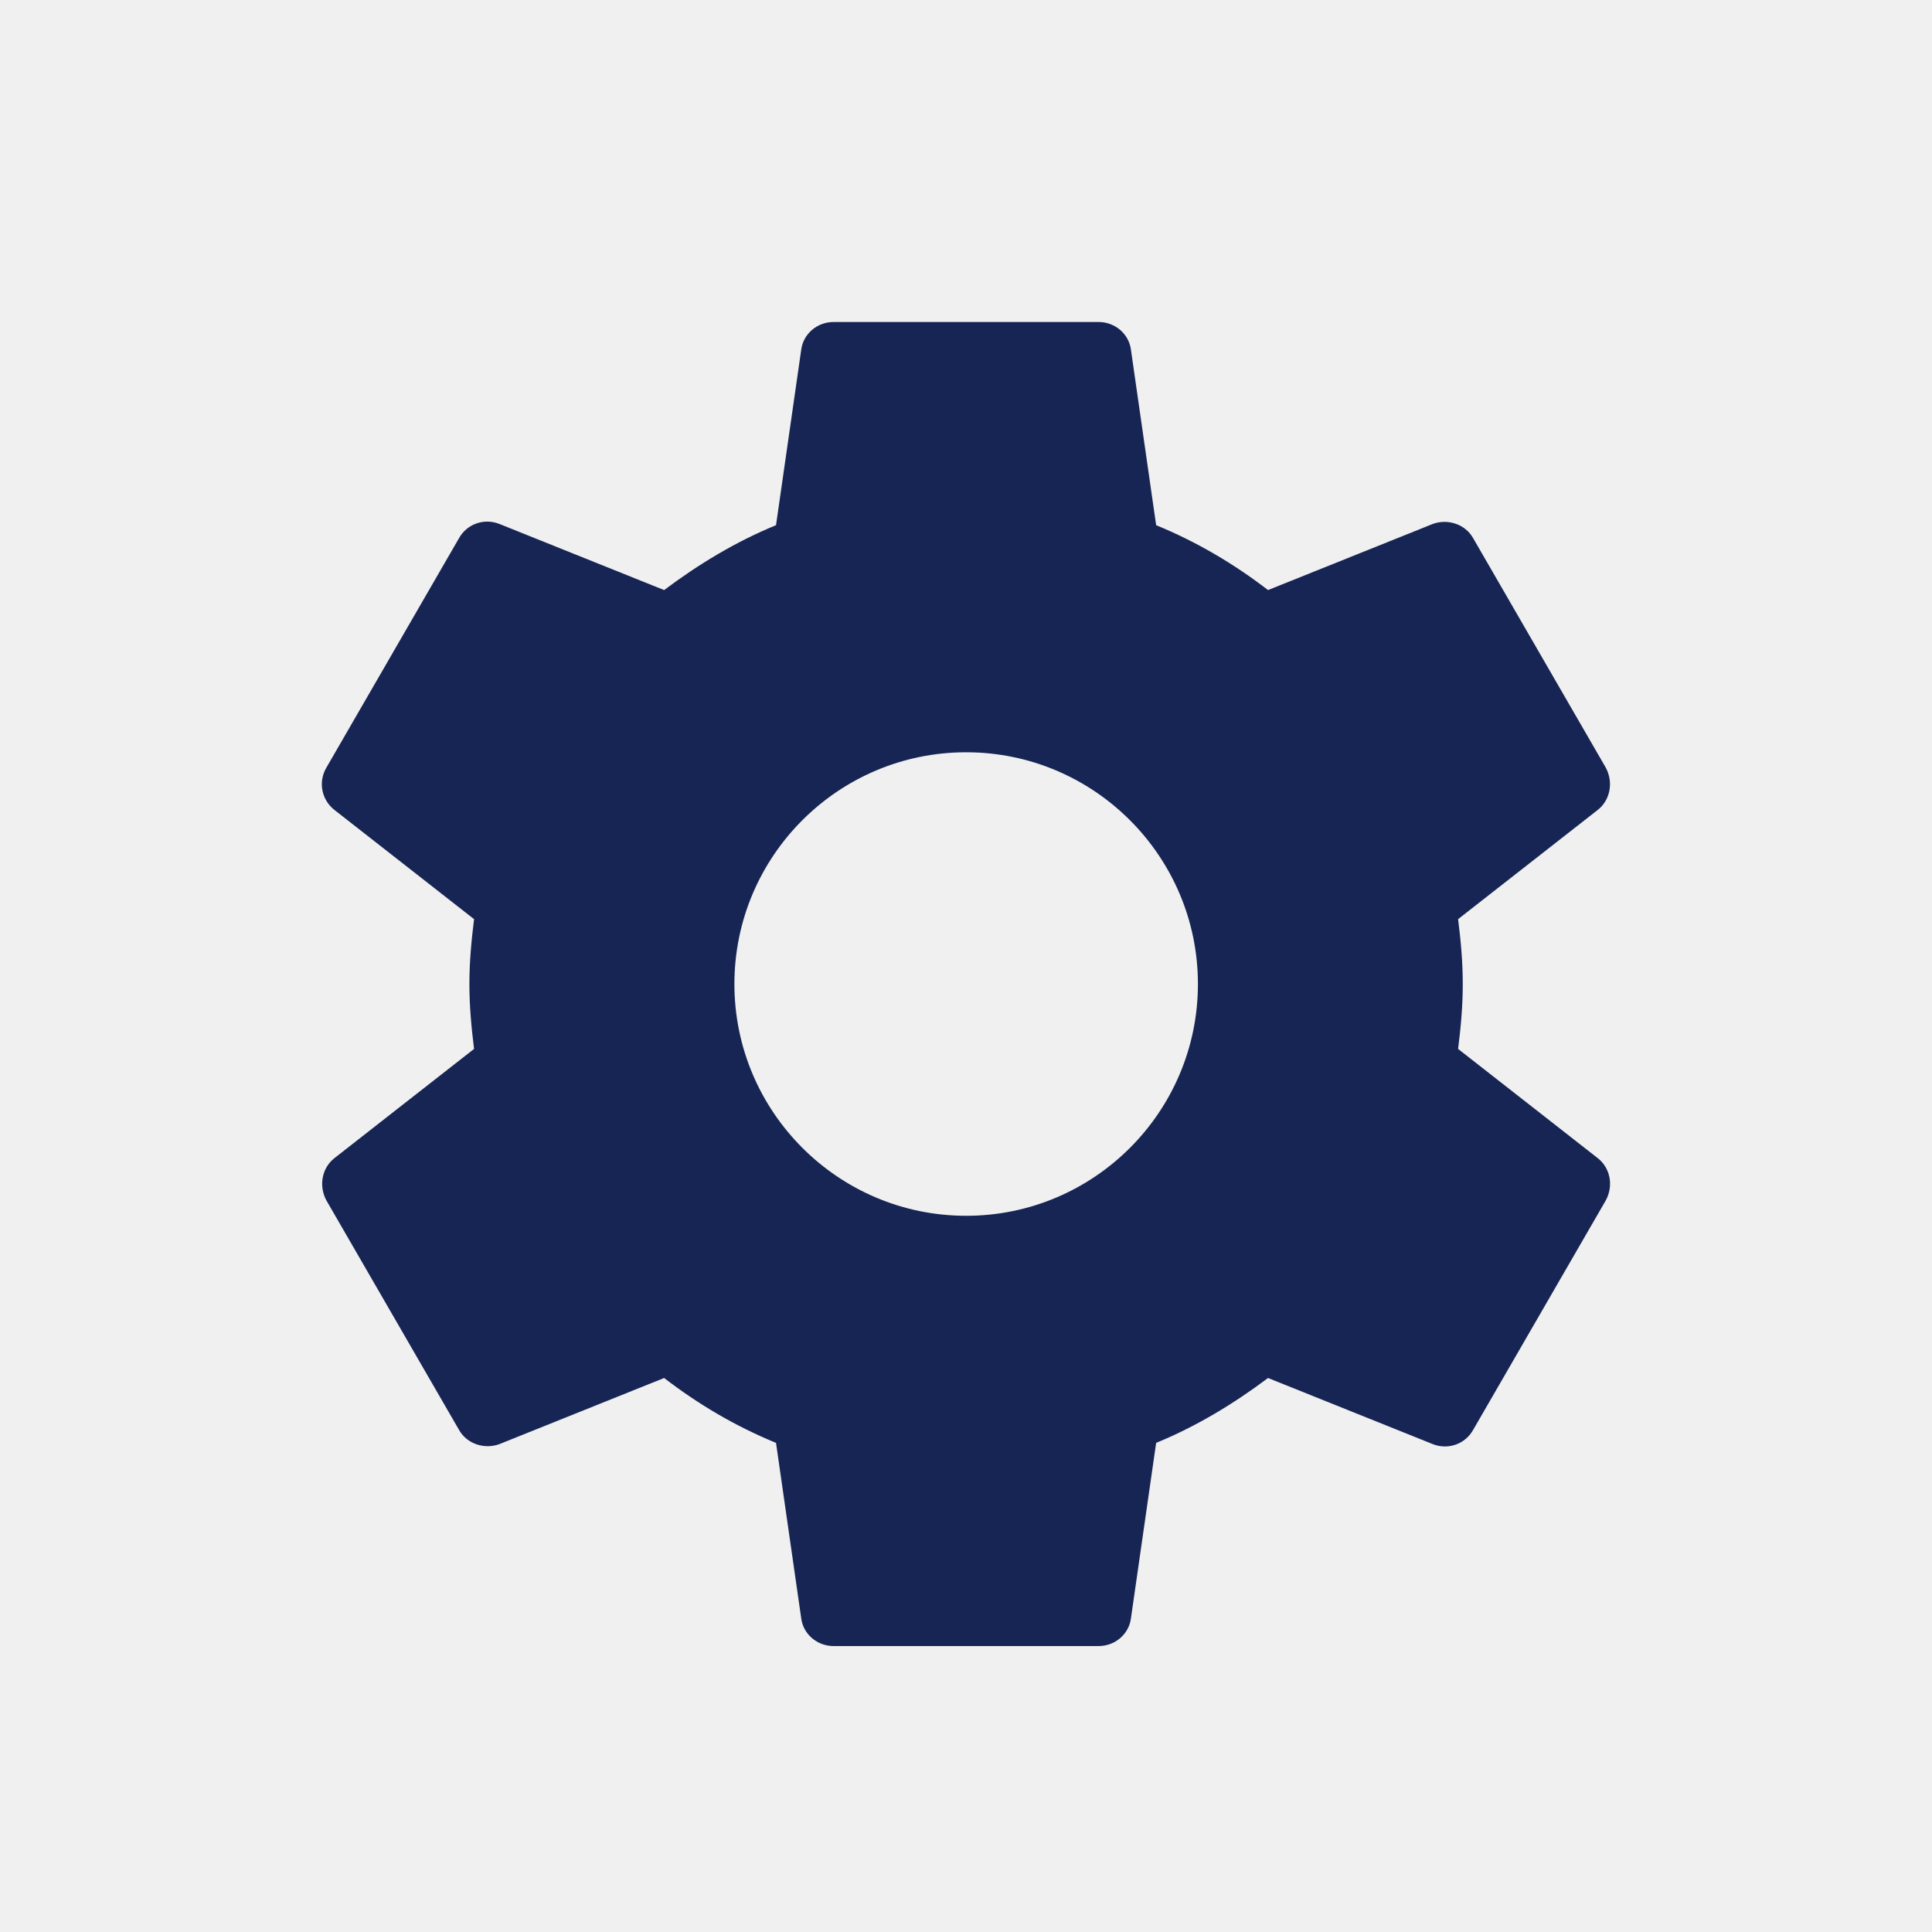
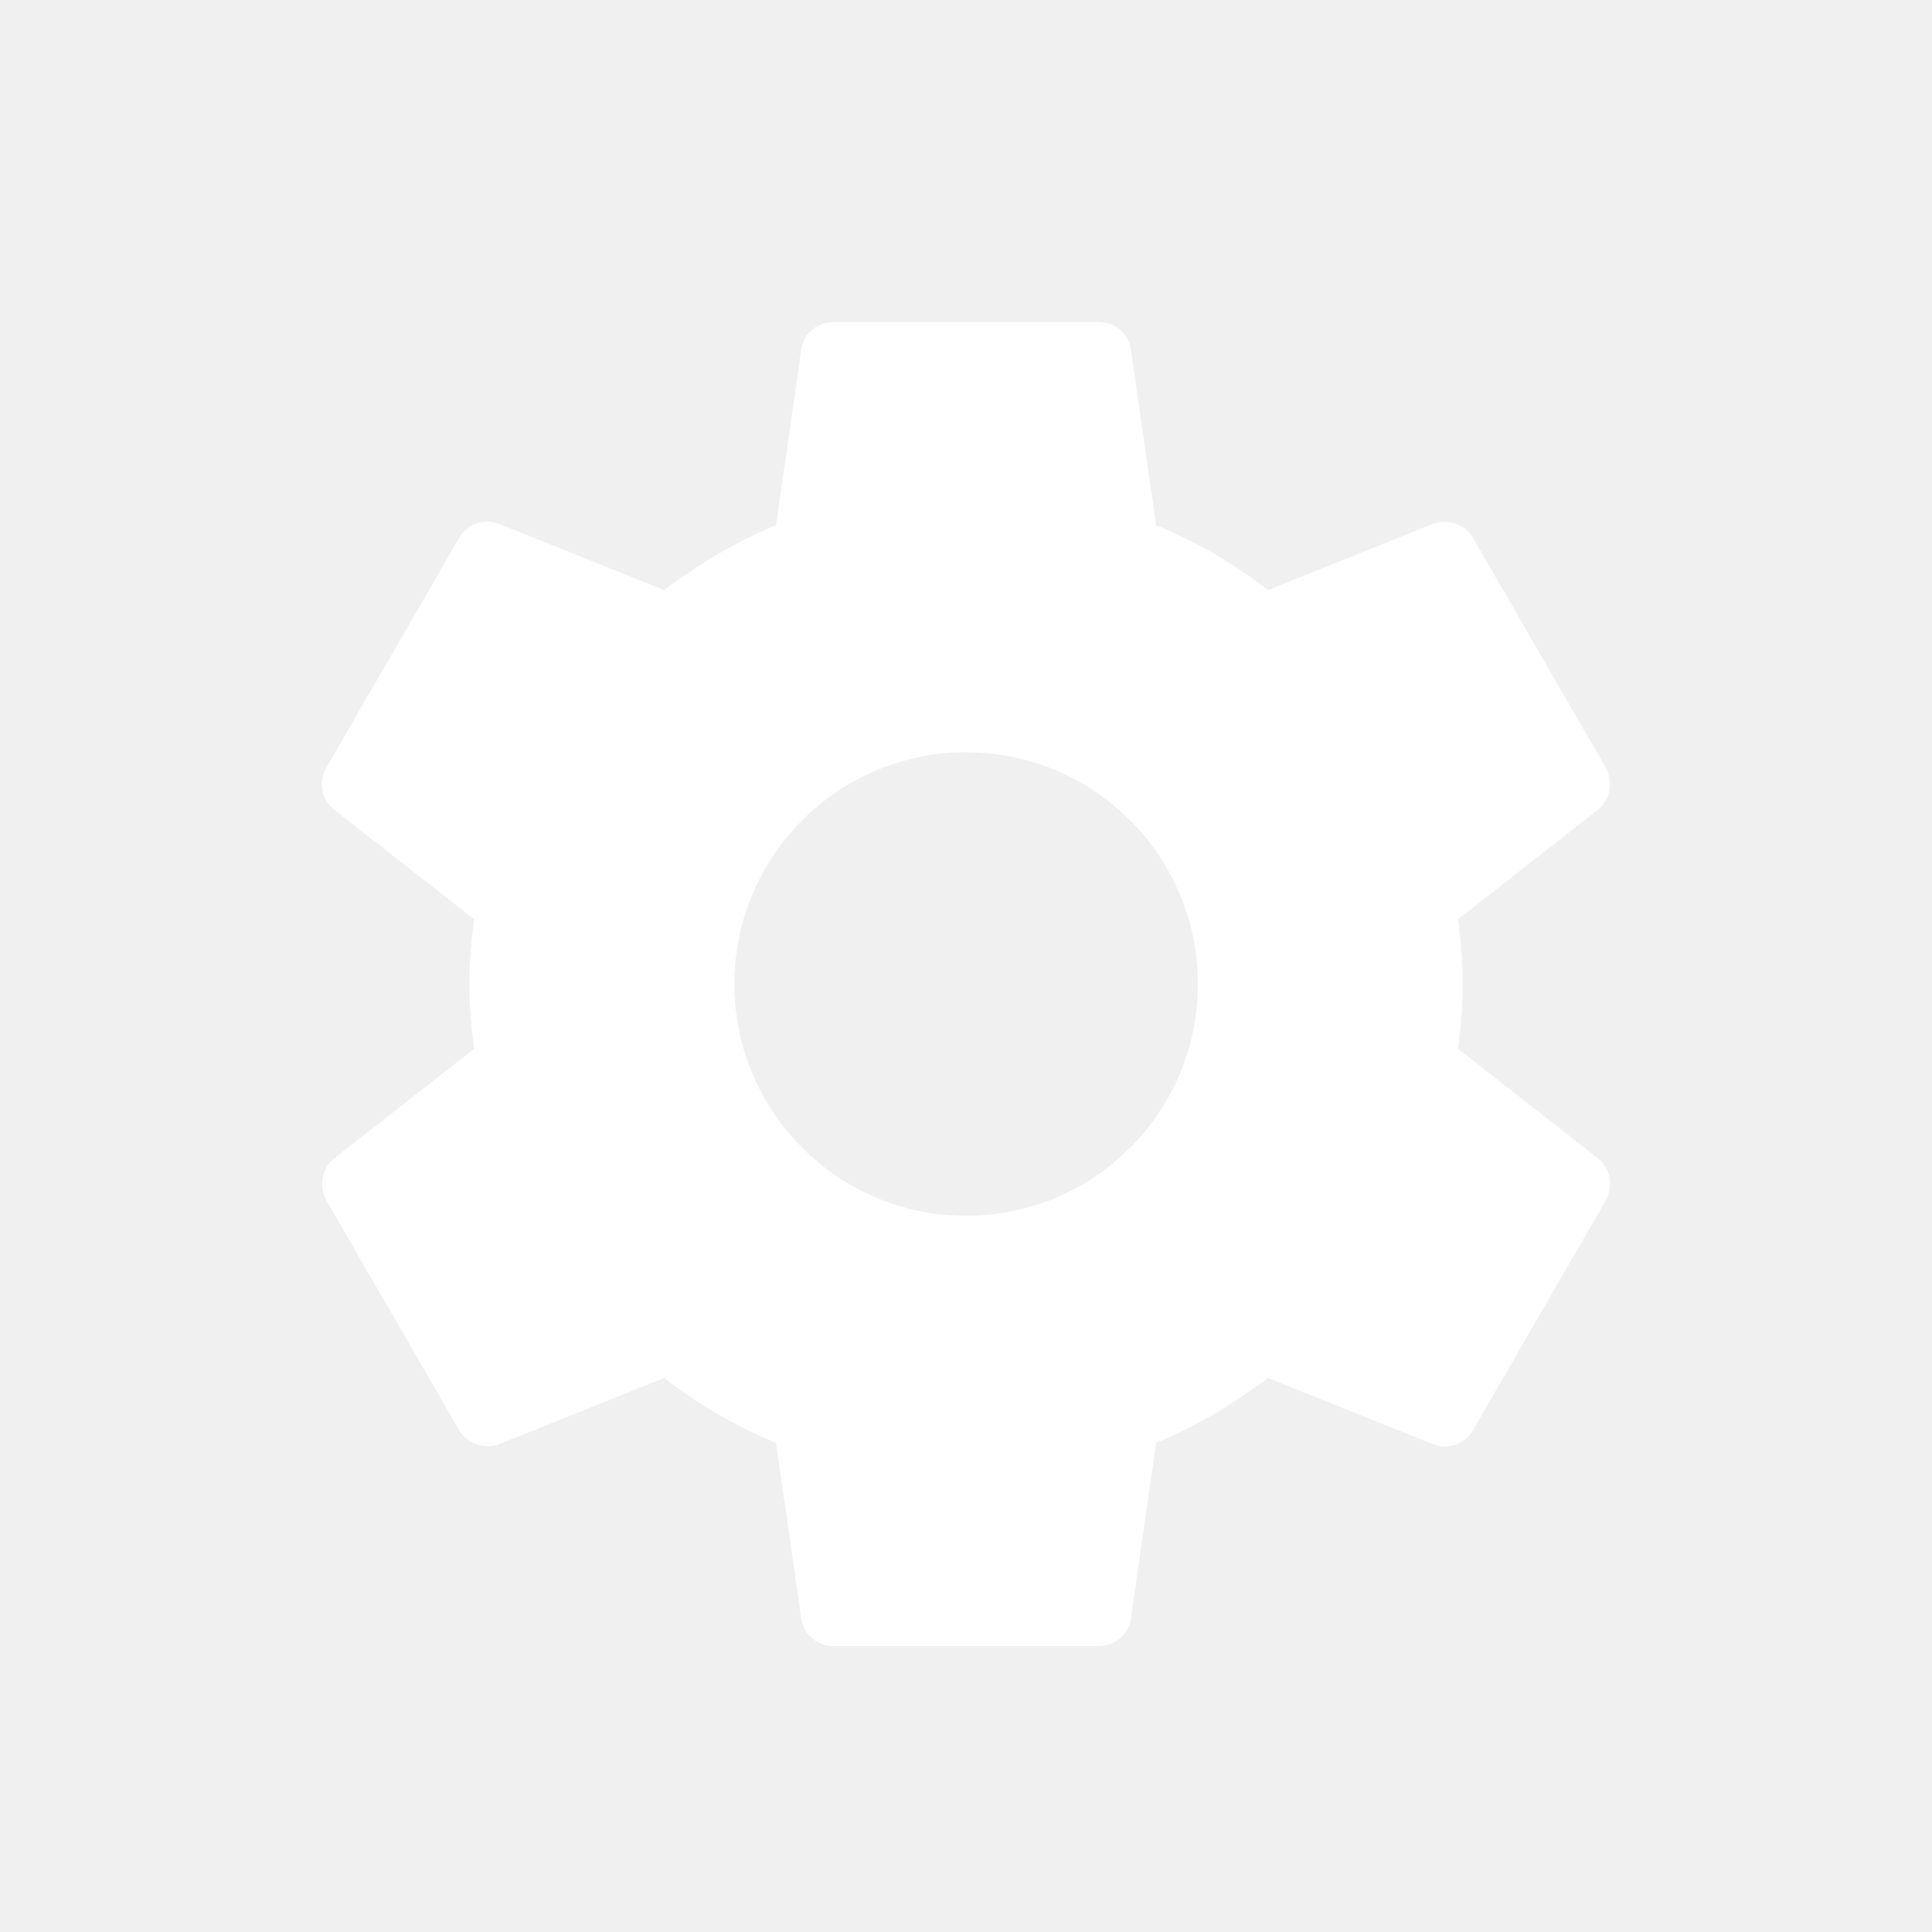
- <svg xmlns="http://www.w3.org/2000/svg" height="24" viewBox="0 0 24 24" width="24" fill="#172554">
+ <svg xmlns="http://www.w3.org/2000/svg" height="24" viewBox="0 0 24 24" width="24" fill="#fff">
  <path d="m18.113 13.03c.033-.263.058-.526.058-.806s-.025-.543-.058-.806l1.735-1.357c.156-.123.197-.345.099-.526l-1.645-2.846c-.099-.181-.321-.247-.502-.181l-2.048.822c-.428-.329-.888-.6-1.39-.806l-.313-2.179c-.025-.197-.197-.345-.403-.345h-3.29c-.206 0-.378.148-.403.345l-.313 2.179c-.502.206-.962.485-1.39.806l-2.048-.822c-.189-.074-.403 0-.502.181l-1.645 2.846c-.107.181-.058.403.099.526l1.735 1.357c-.033.263-.058.535-.058.806 0 .271.025.543.058.806l-1.735 1.357c-.156.123-.197.345-.099.526l1.645 2.846c.099.181.321.247.502.181l2.048-.822c.428.329.888.6 1.39.806l.313 2.179c.025.197.197.345.403.345h3.29c.206 0 .378-.148.403-.345l.313-2.179c.502-.206.962-.485 1.39-.806l2.048.822c.189.074.403 0 .502-.181l1.645-2.846c.099-.181.058-.403-.099-.526zm-6.111 2.073c-1.587 0-2.879-1.291-2.879-2.879s1.291-2.879 2.879-2.879c1.587 0 2.879 1.291 2.879 2.879s-1.291 2.879-2.879 2.879z" fill-rule="evenodd" />
</svg>
